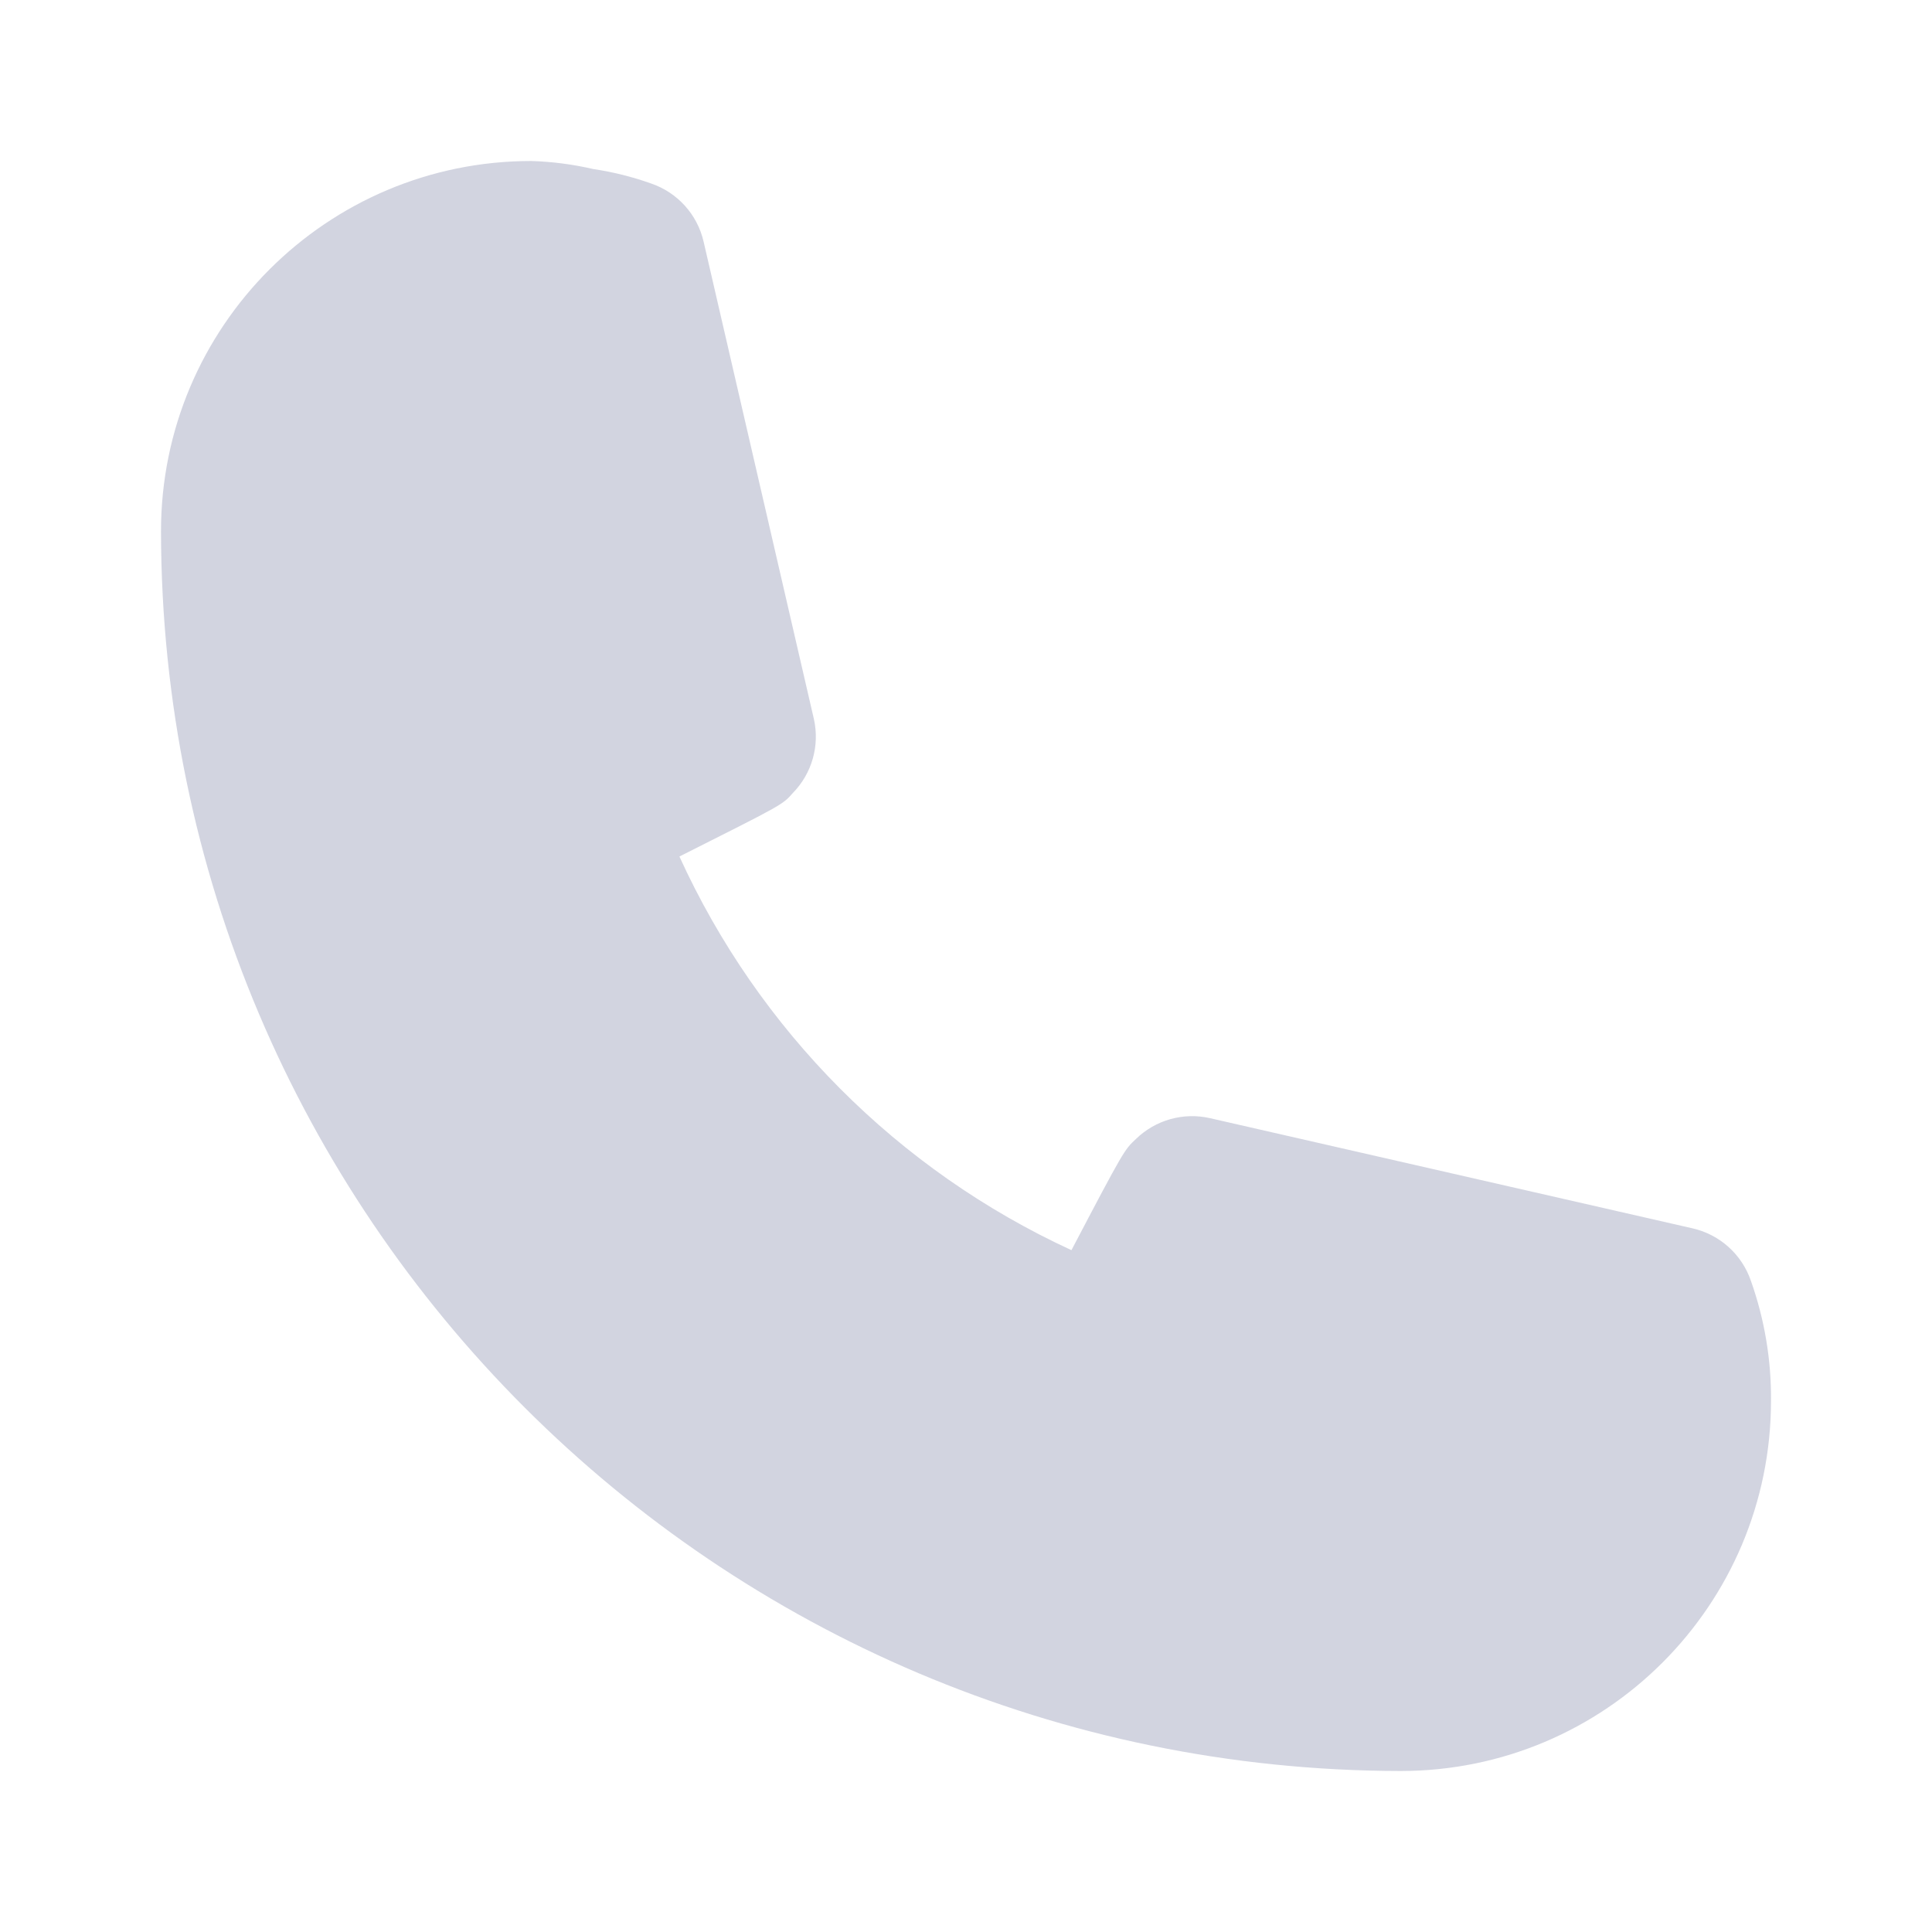
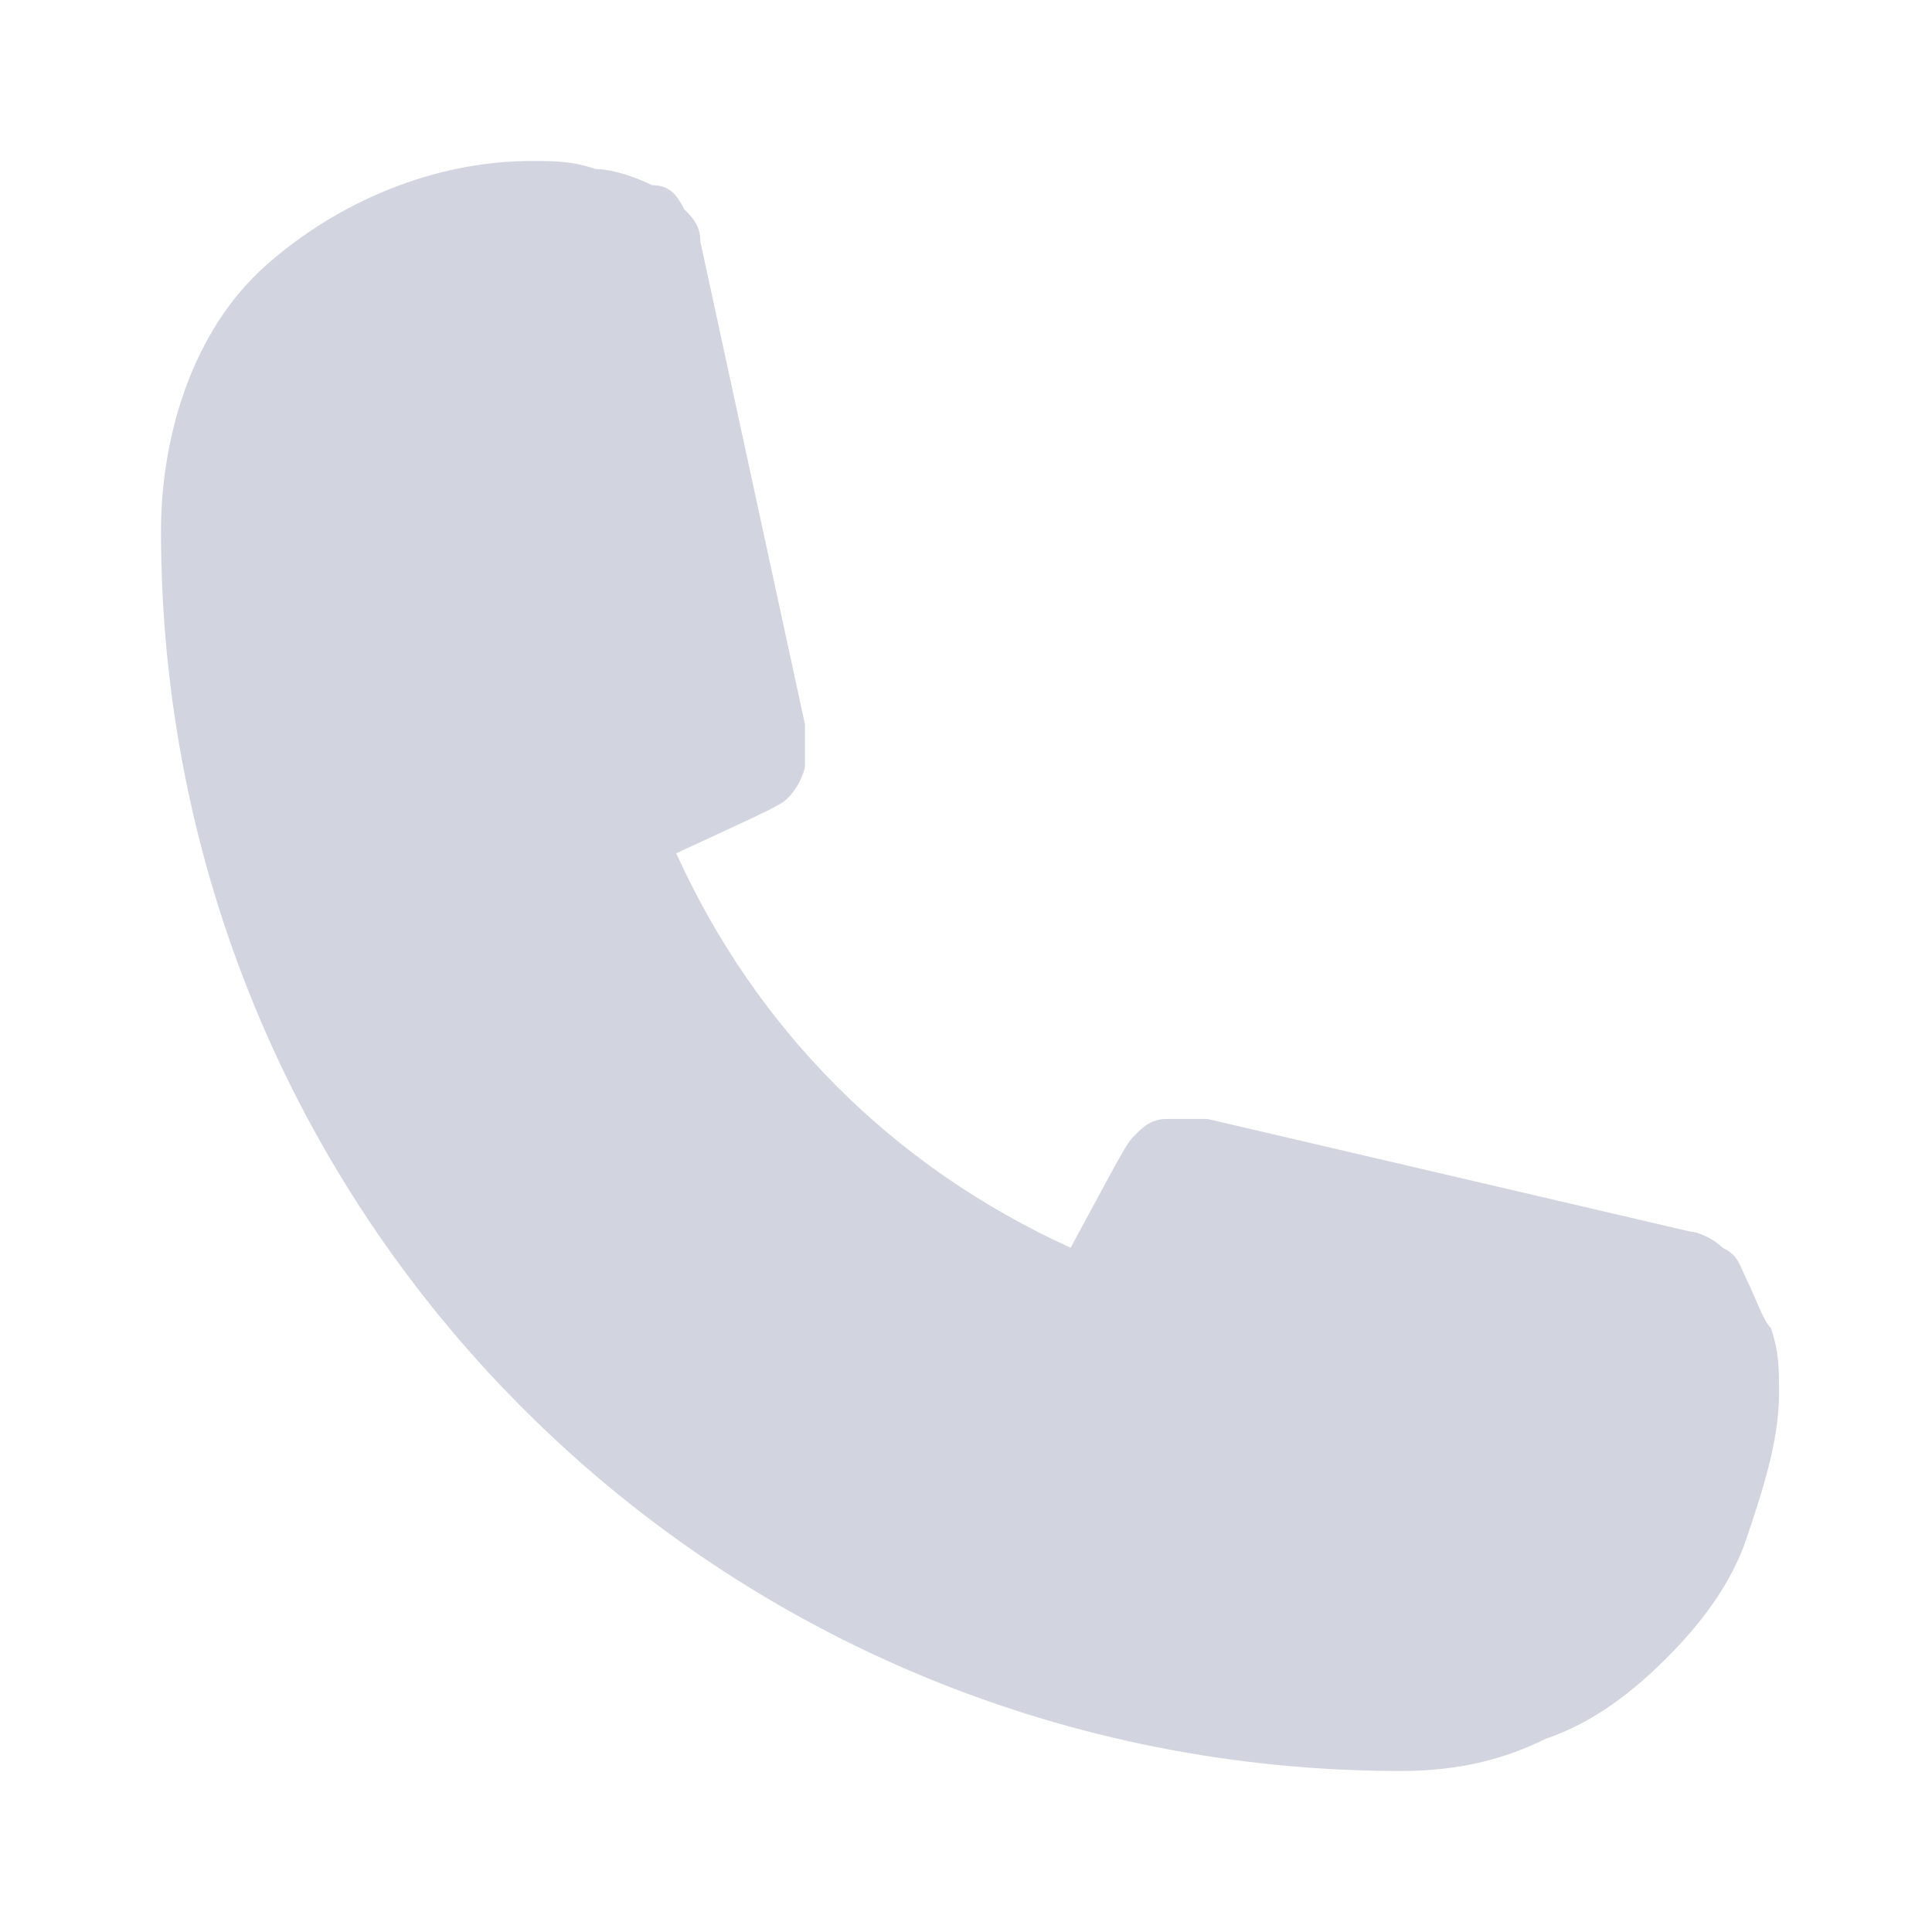
- <svg xmlns="http://www.w3.org/2000/svg" width="24" height="24" fill="none">
-   <path d="M21.75 15.91a1 1 0 00-.72-.65l-6-1.37a1 1 0 00-.92.26c-.14.13-.15.14-.8 1.38a9.91 9.91 0 01-4.87-4.89C9.71 10 9.72 10 9.85 9.85a1 1 0 00.26-.92L8.74 3a1 1 0 00-.65-.72 3.79 3.79 0 00-.72-.18A3.94 3.94 0 006.6 2 4.6 4.6 0 002 6.6 15.42 15.42 0 0017.4 22a4.6 4.6 0 004.6-4.6 4.338 4.338 0 00-.25-1.49z" fill="#8F95B3" fill-opacity=".4" />
+ <svg xmlns="http://www.w3.org/2000/svg" width="24" height="24">
+   <path fill="#8E94B1" opacity=".4" d="M21.7 15.9c-.1-.2-.1-.3-.3-.4-.1-.1-.3-.2-.4-.2l-6-1.4h-.5c-.2 0-.3.1-.4.2-.1.1-.1.1-.8 1.4-2.2-1-3.9-2.7-4.9-4.9 1.3-.6 1.3-.6 1.4-.7.1-.1.2-.3.2-.4V9L8.7 3c0-.2-.1-.3-.2-.4-.1-.2-.2-.3-.4-.3-.2-.1-.5-.2-.7-.2-.3-.1-.5-.1-.8-.1-1.2 0-2.4.5-3.3 1.3S2 5.4 2 6.6c0 4.1 1.6 8 4.5 10.9S13.3 22 17.4 22c.6 0 1.2-.1 1.8-.4.6-.2 1.1-.6 1.5-1 .4-.4.8-.9 1-1.5.2-.6.4-1.2.4-1.8 0-.3 0-.5-.1-.8-.1-.1-.2-.4-.3-.6z" />
</svg>
